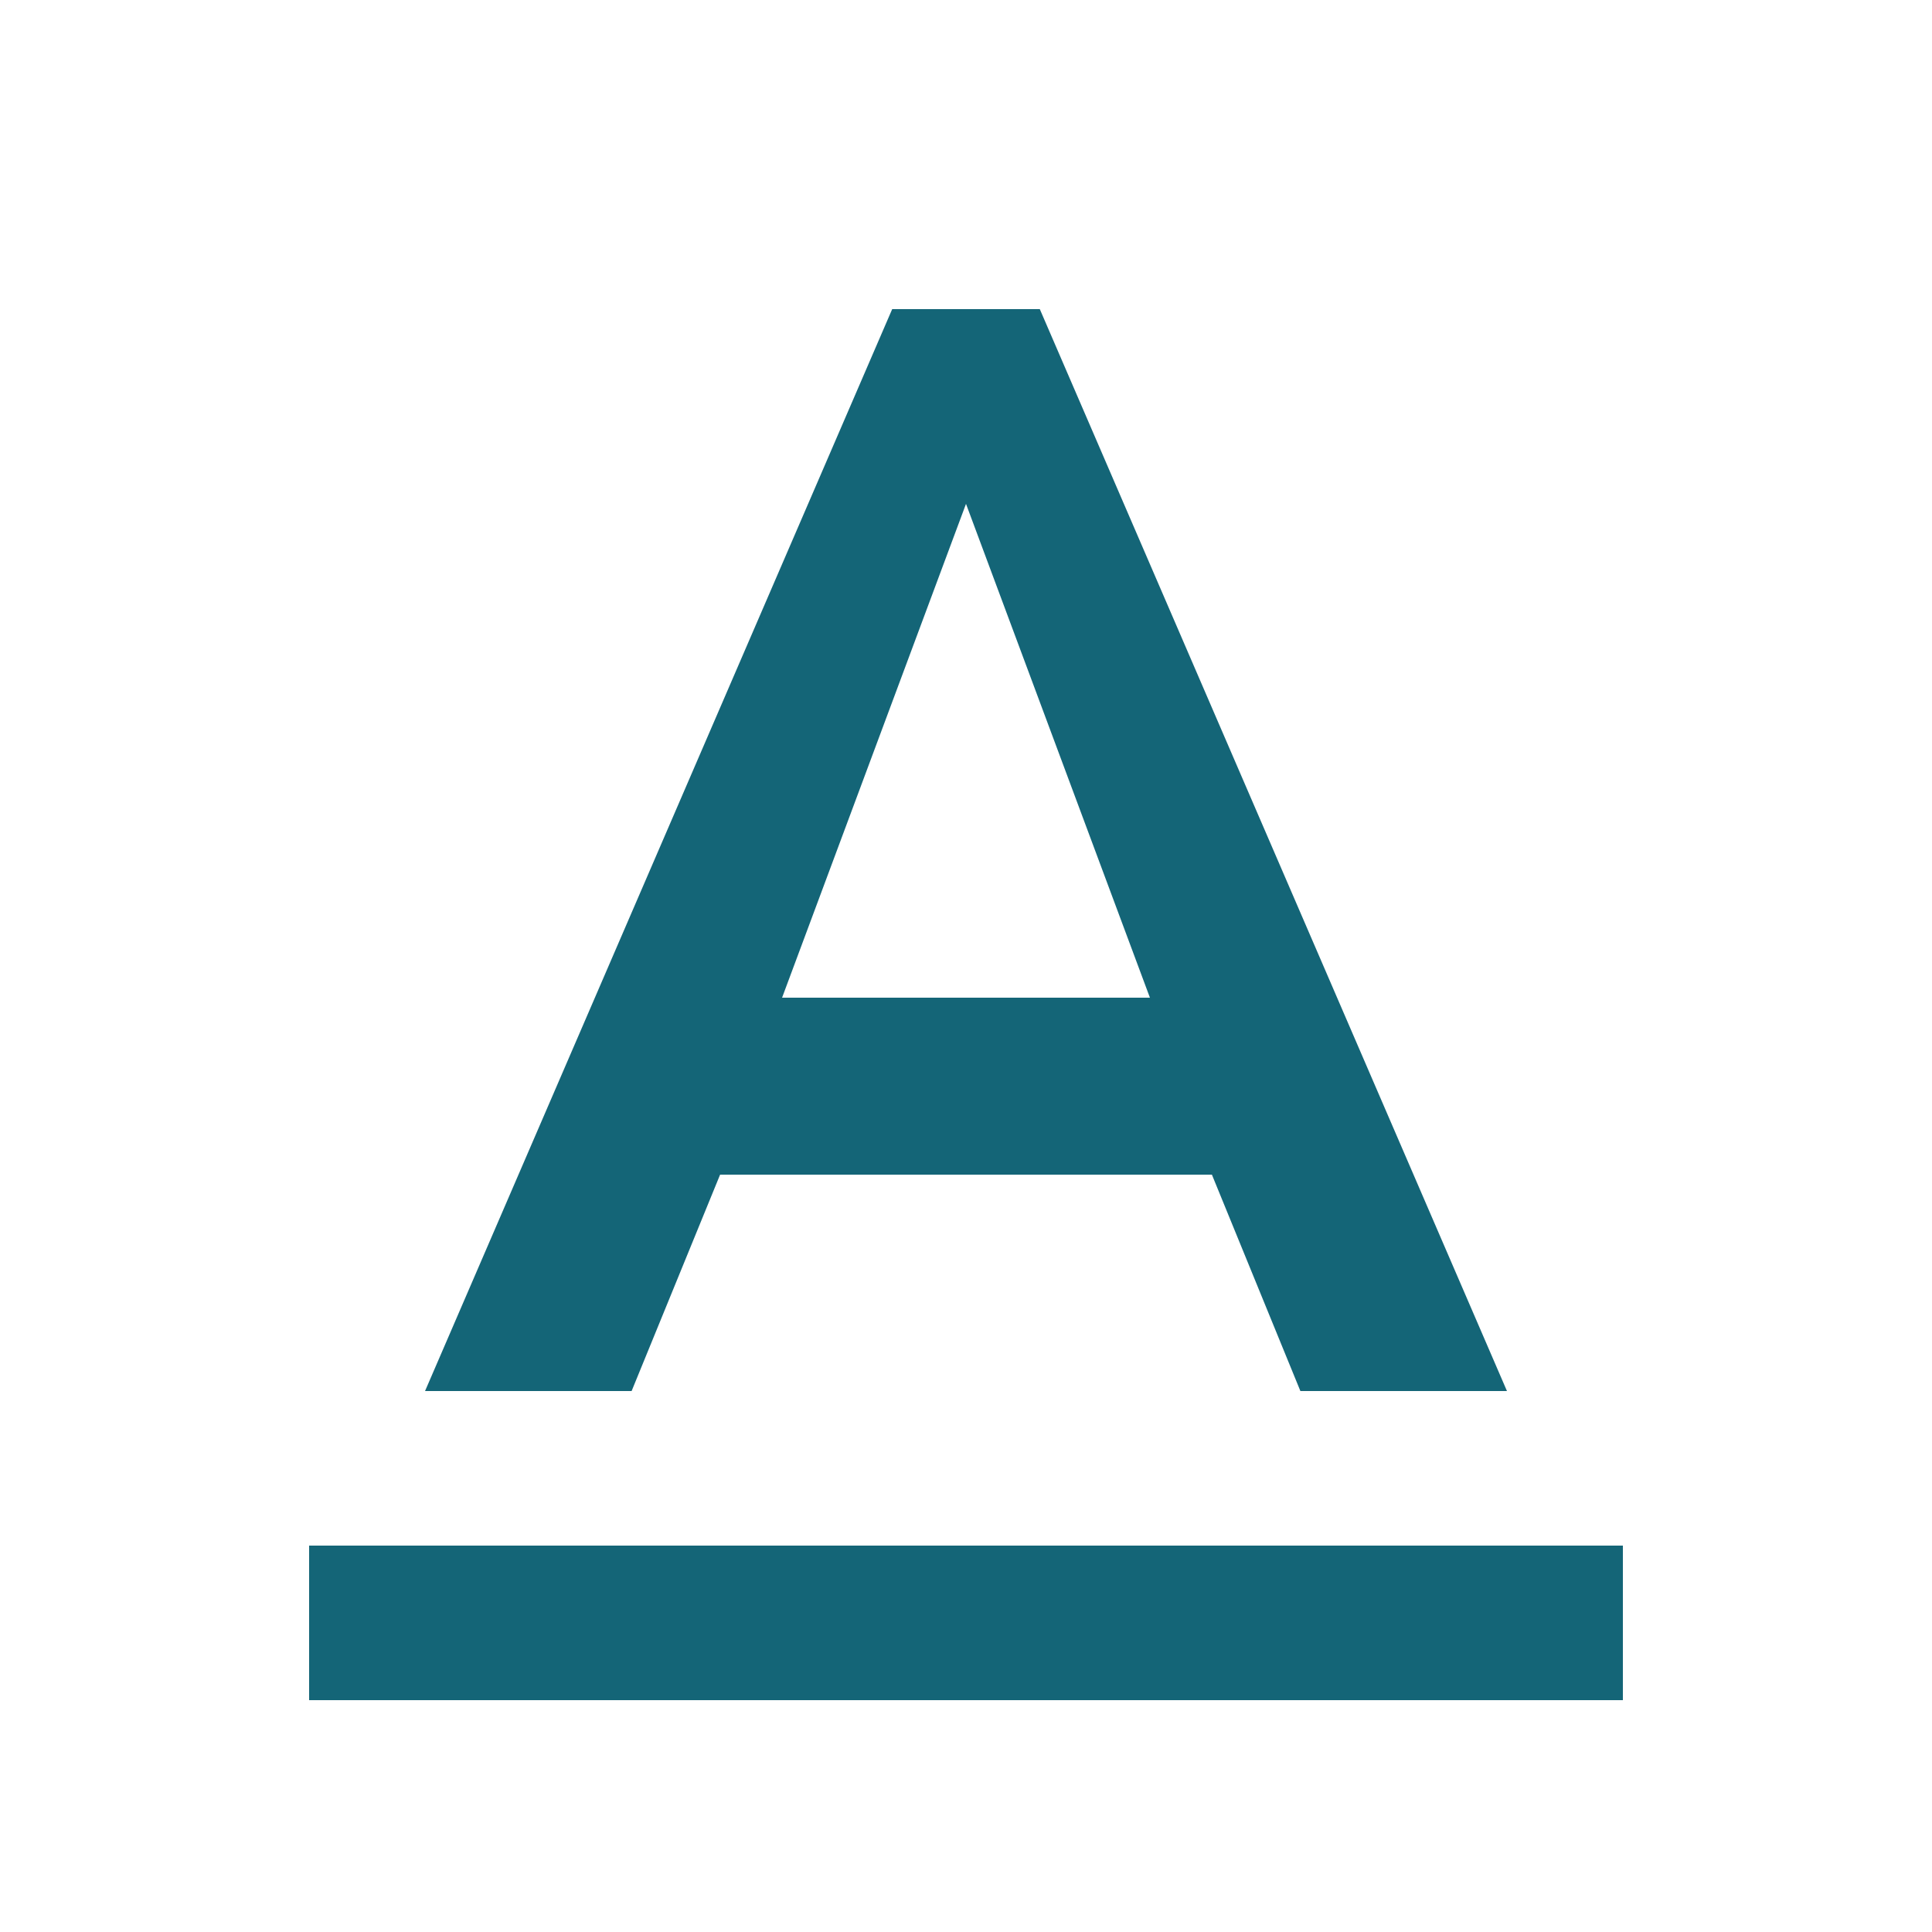
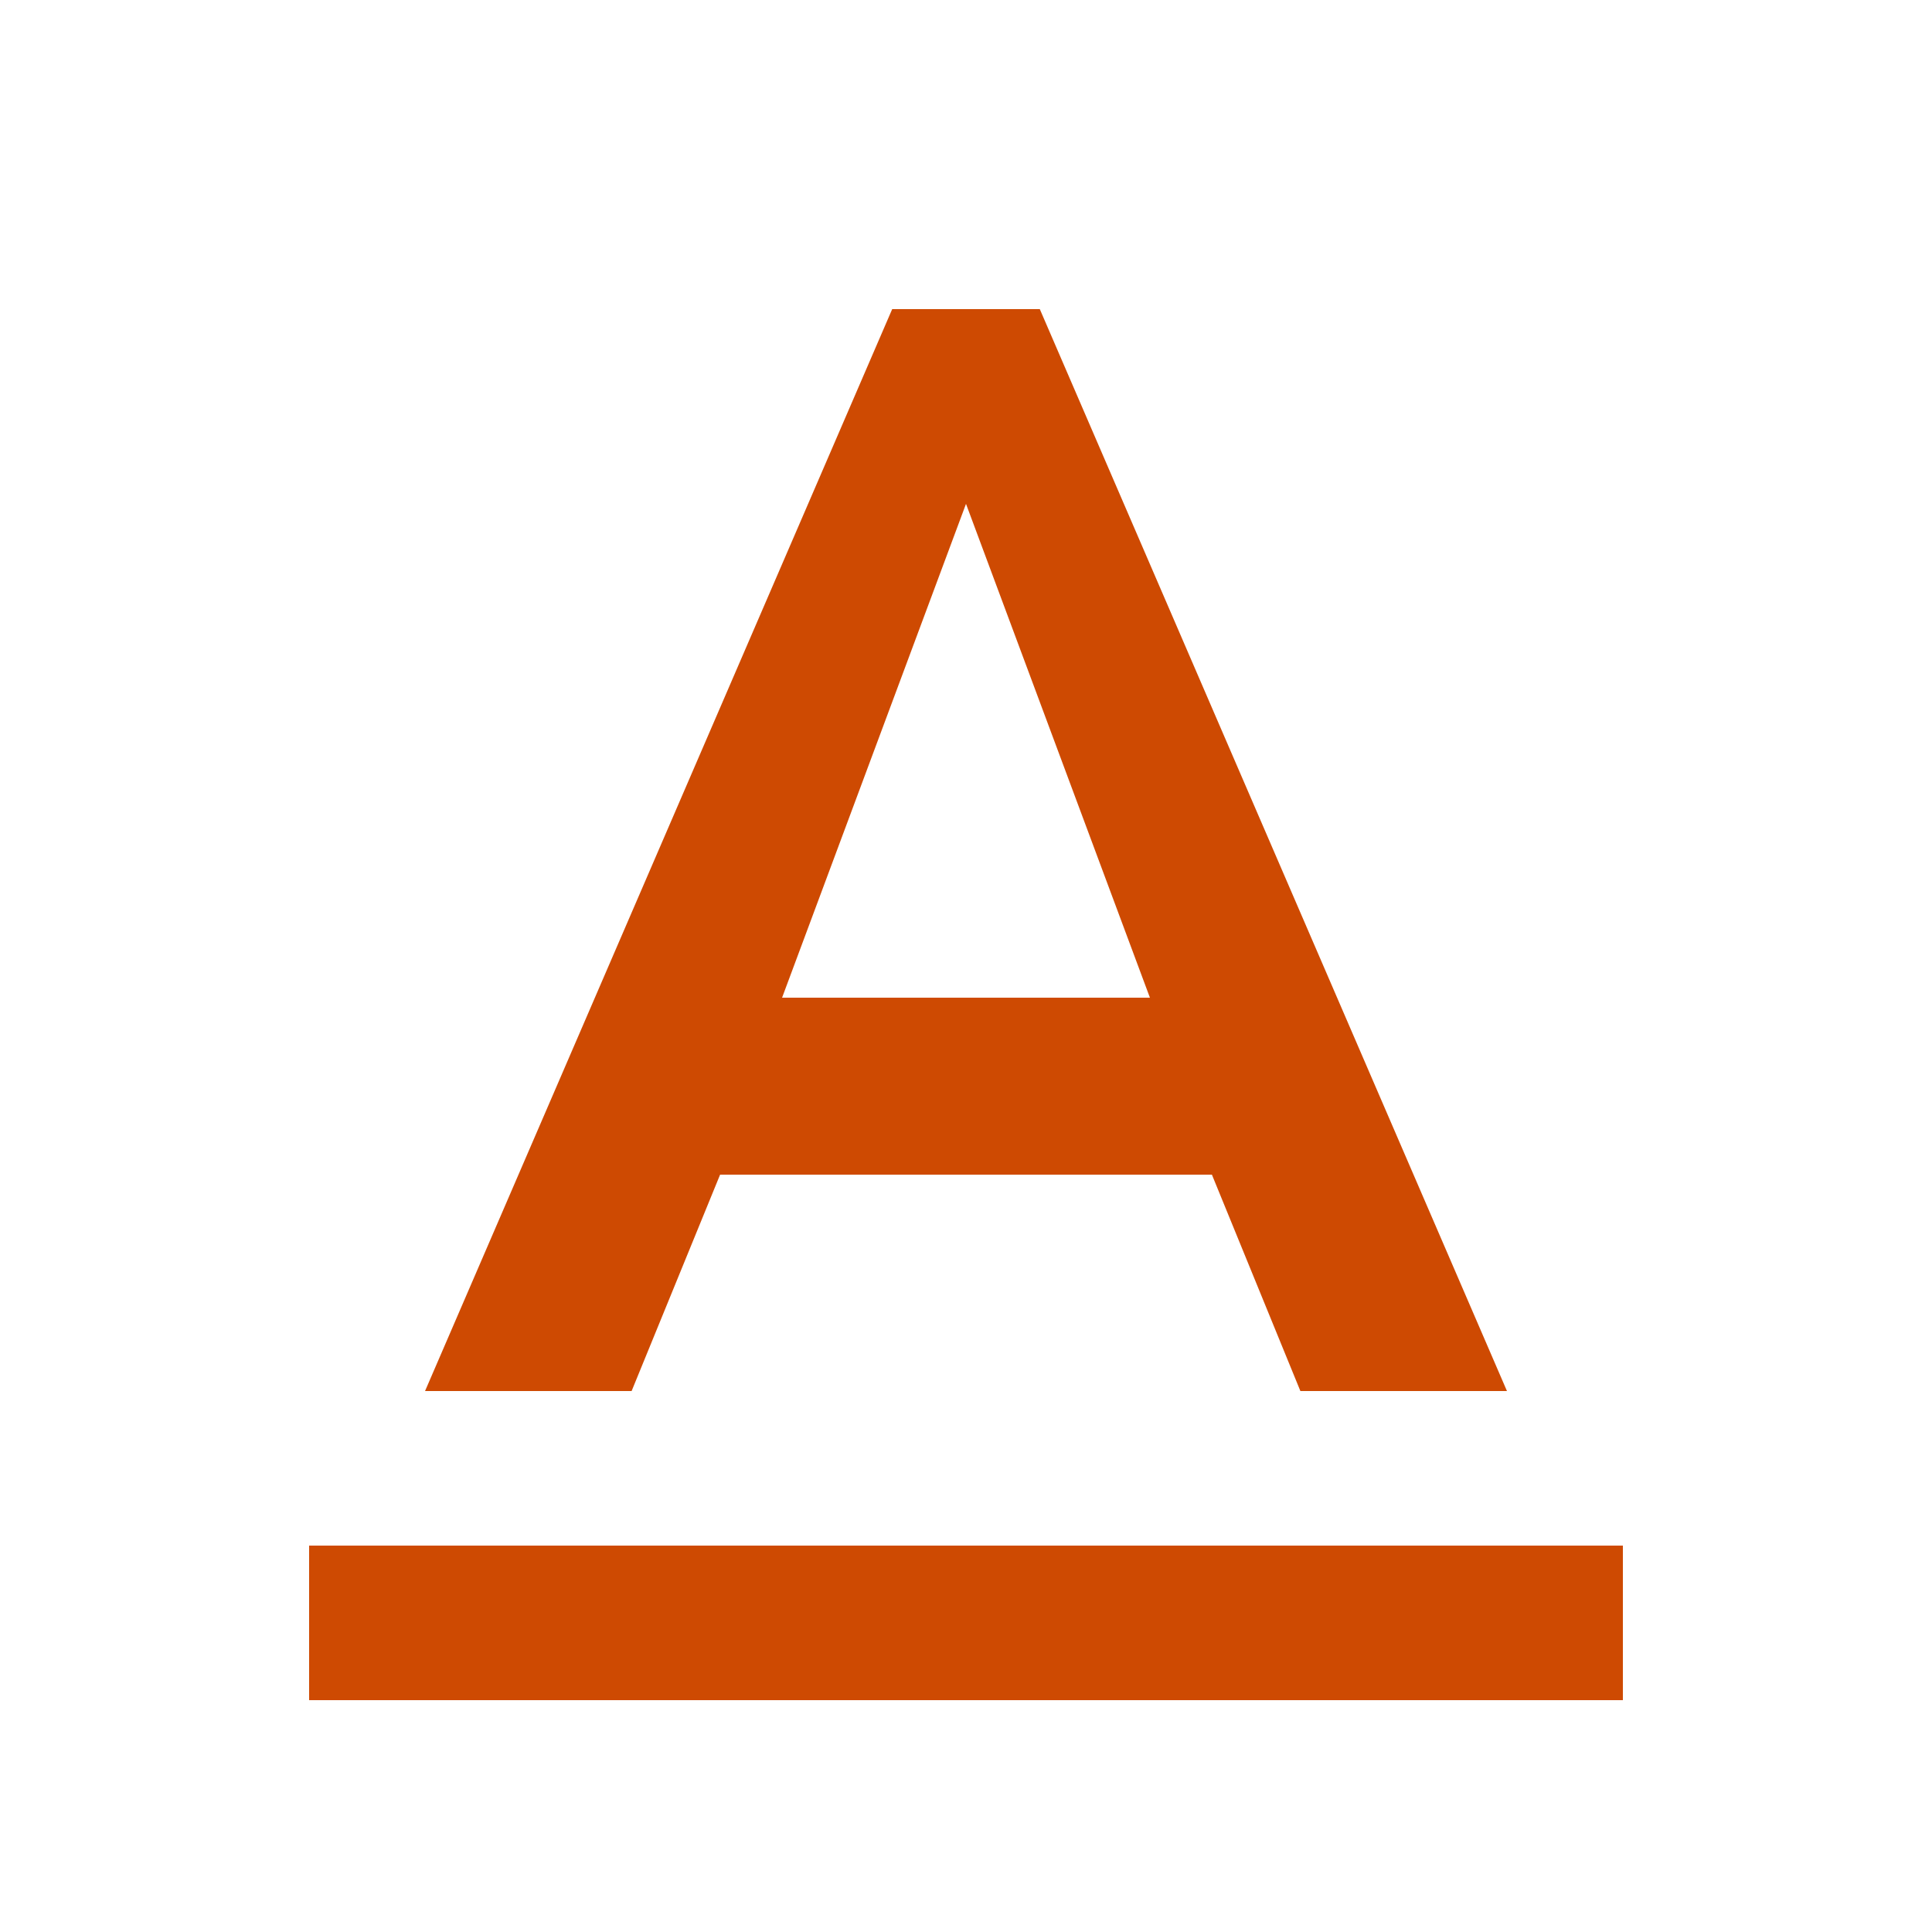
<svg xmlns="http://www.w3.org/2000/svg" width="25" height="25" viewBox="0 0 25 25">
-   <path d="M4 20v2h17v-2H4zm5.318-4.8h6.364l1.145 2.8H19.5L13.455 4h-1.91L5.5 18h2.673l1.145-2.8zM12.5 6.52l2.38 6.39h-4.76l2.38-6.39z" fill="#146577" fill-rule="evenodd" />
+   <path d="M4 20v2h17v-2H4zm5.318-4.8h6.364l1.145 2.8H19.5L13.455 4h-1.91L5.5 18h2.673l1.145-2.8zM12.5 6.52l2.38 6.39h-4.76l2.38-6.39z" fill="#ce4a02" fill-rule="evenodd" />
</svg>
